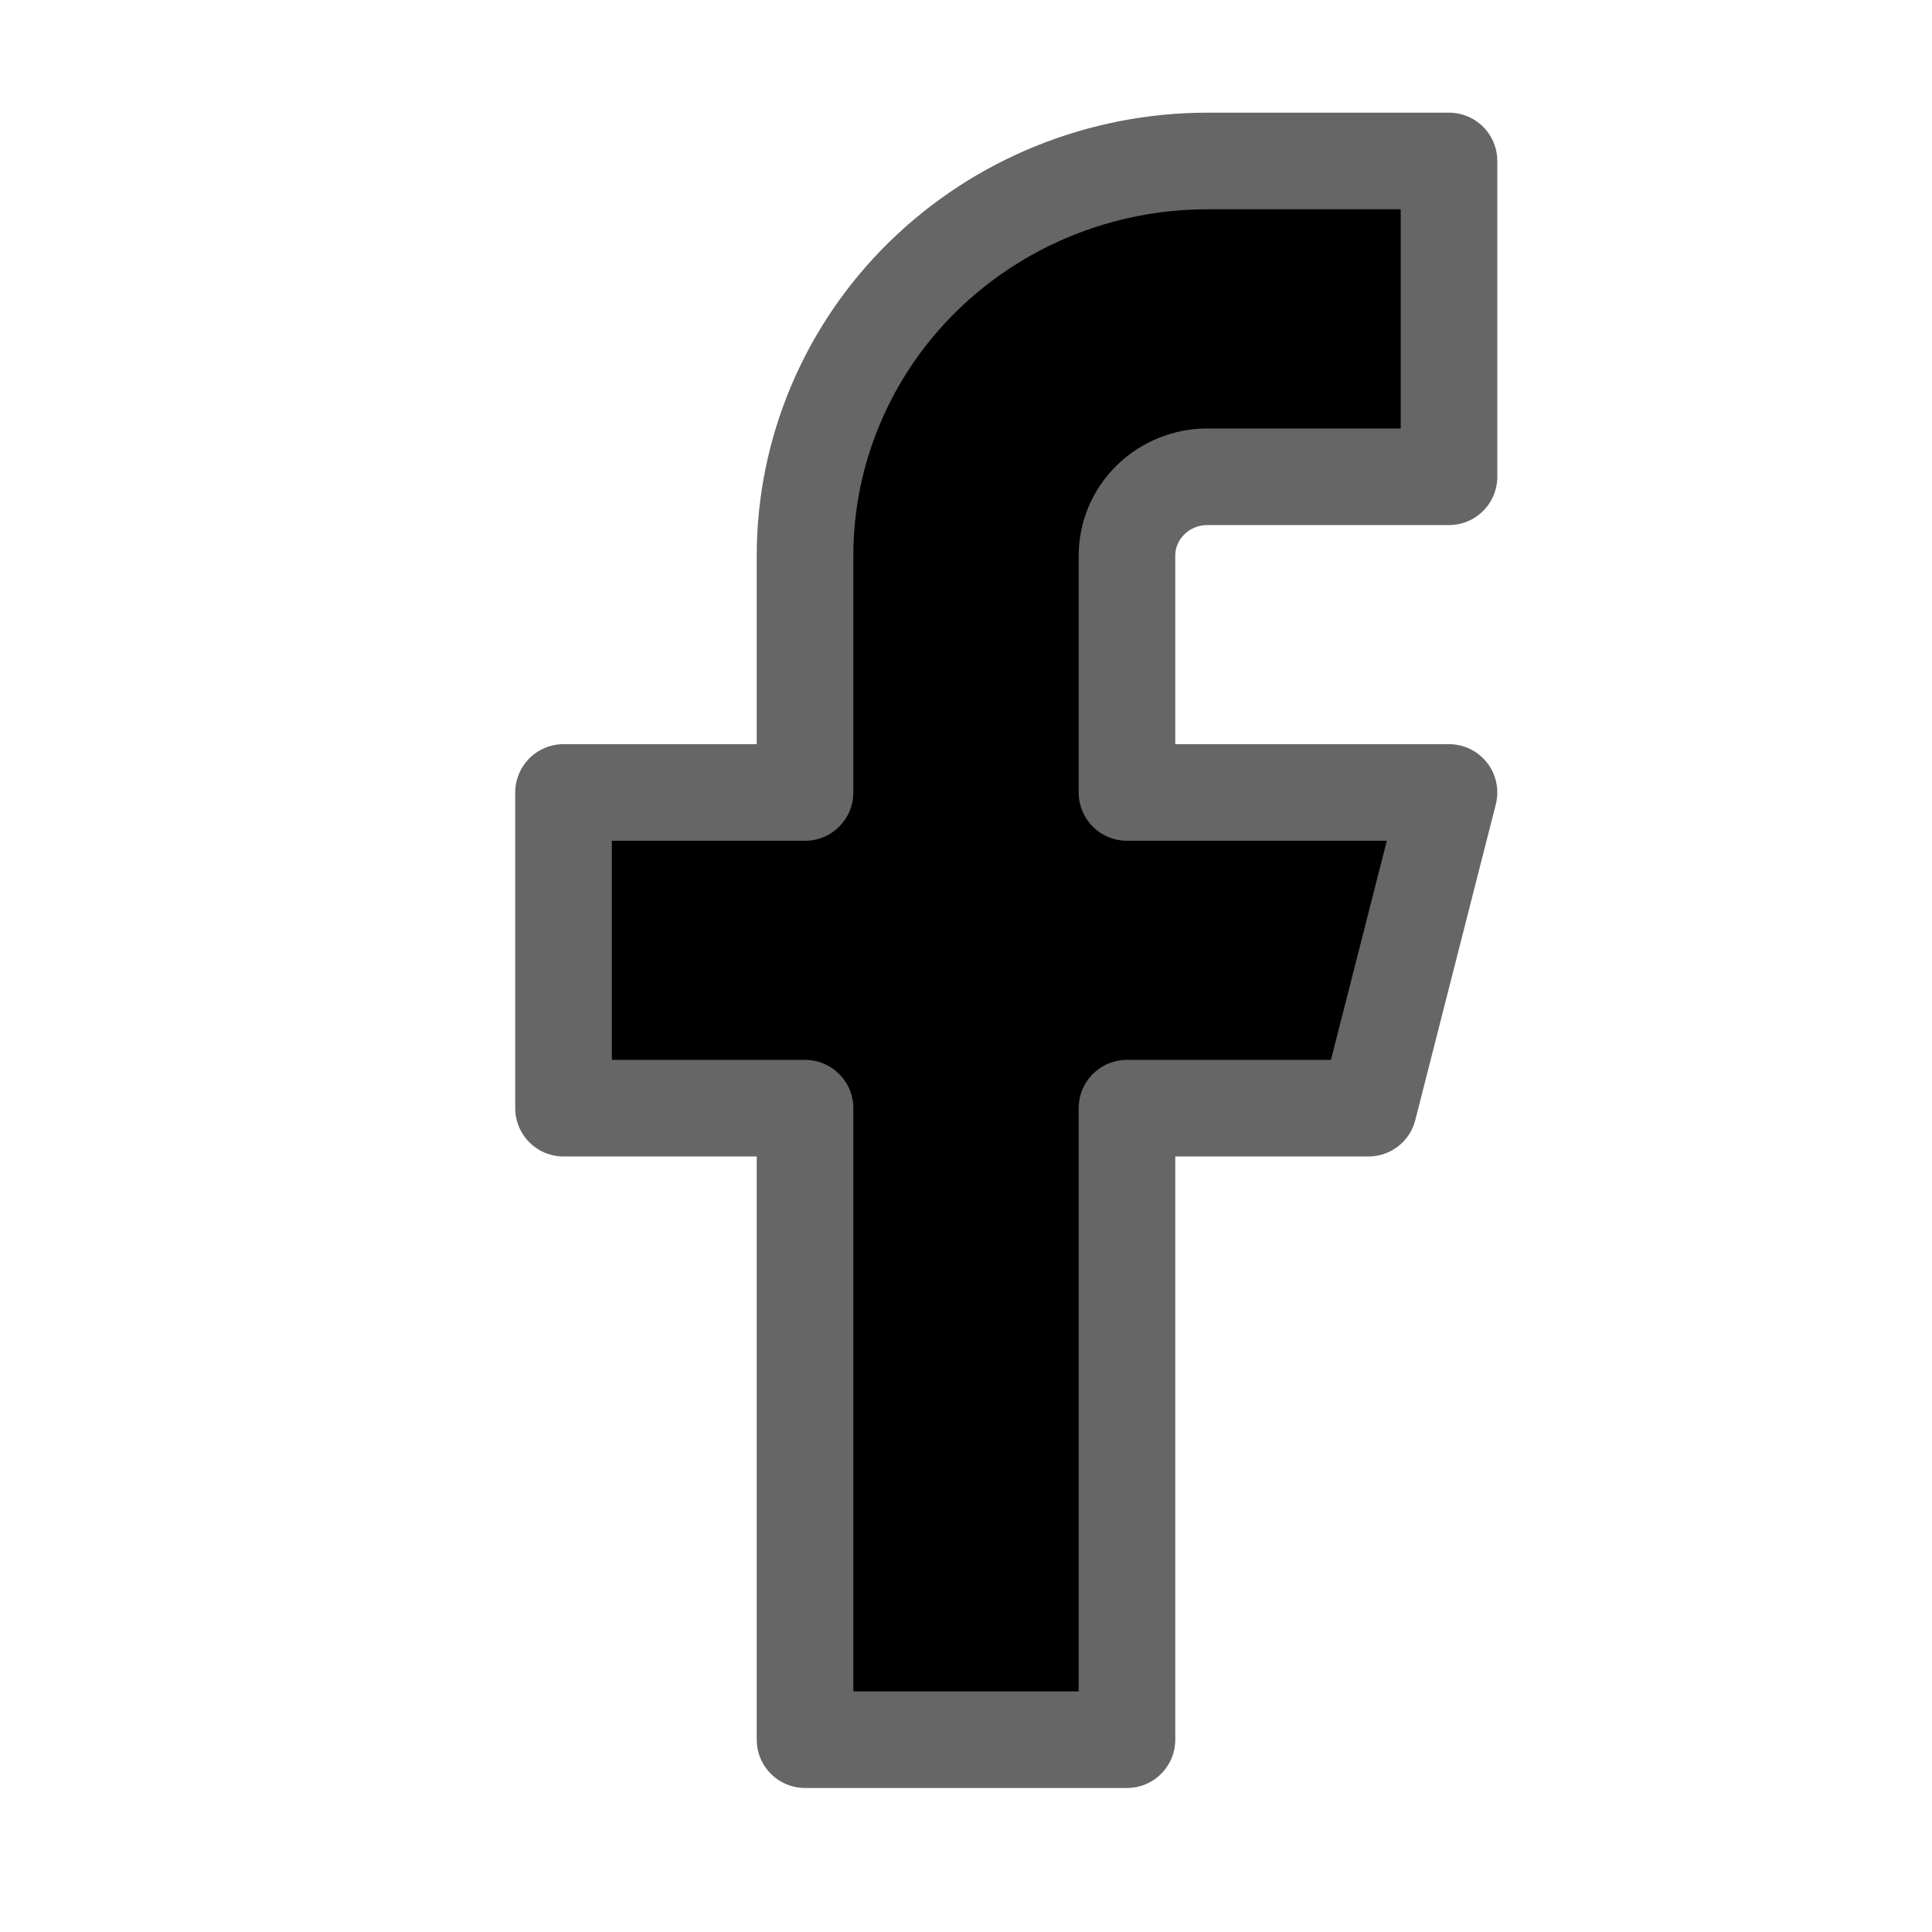
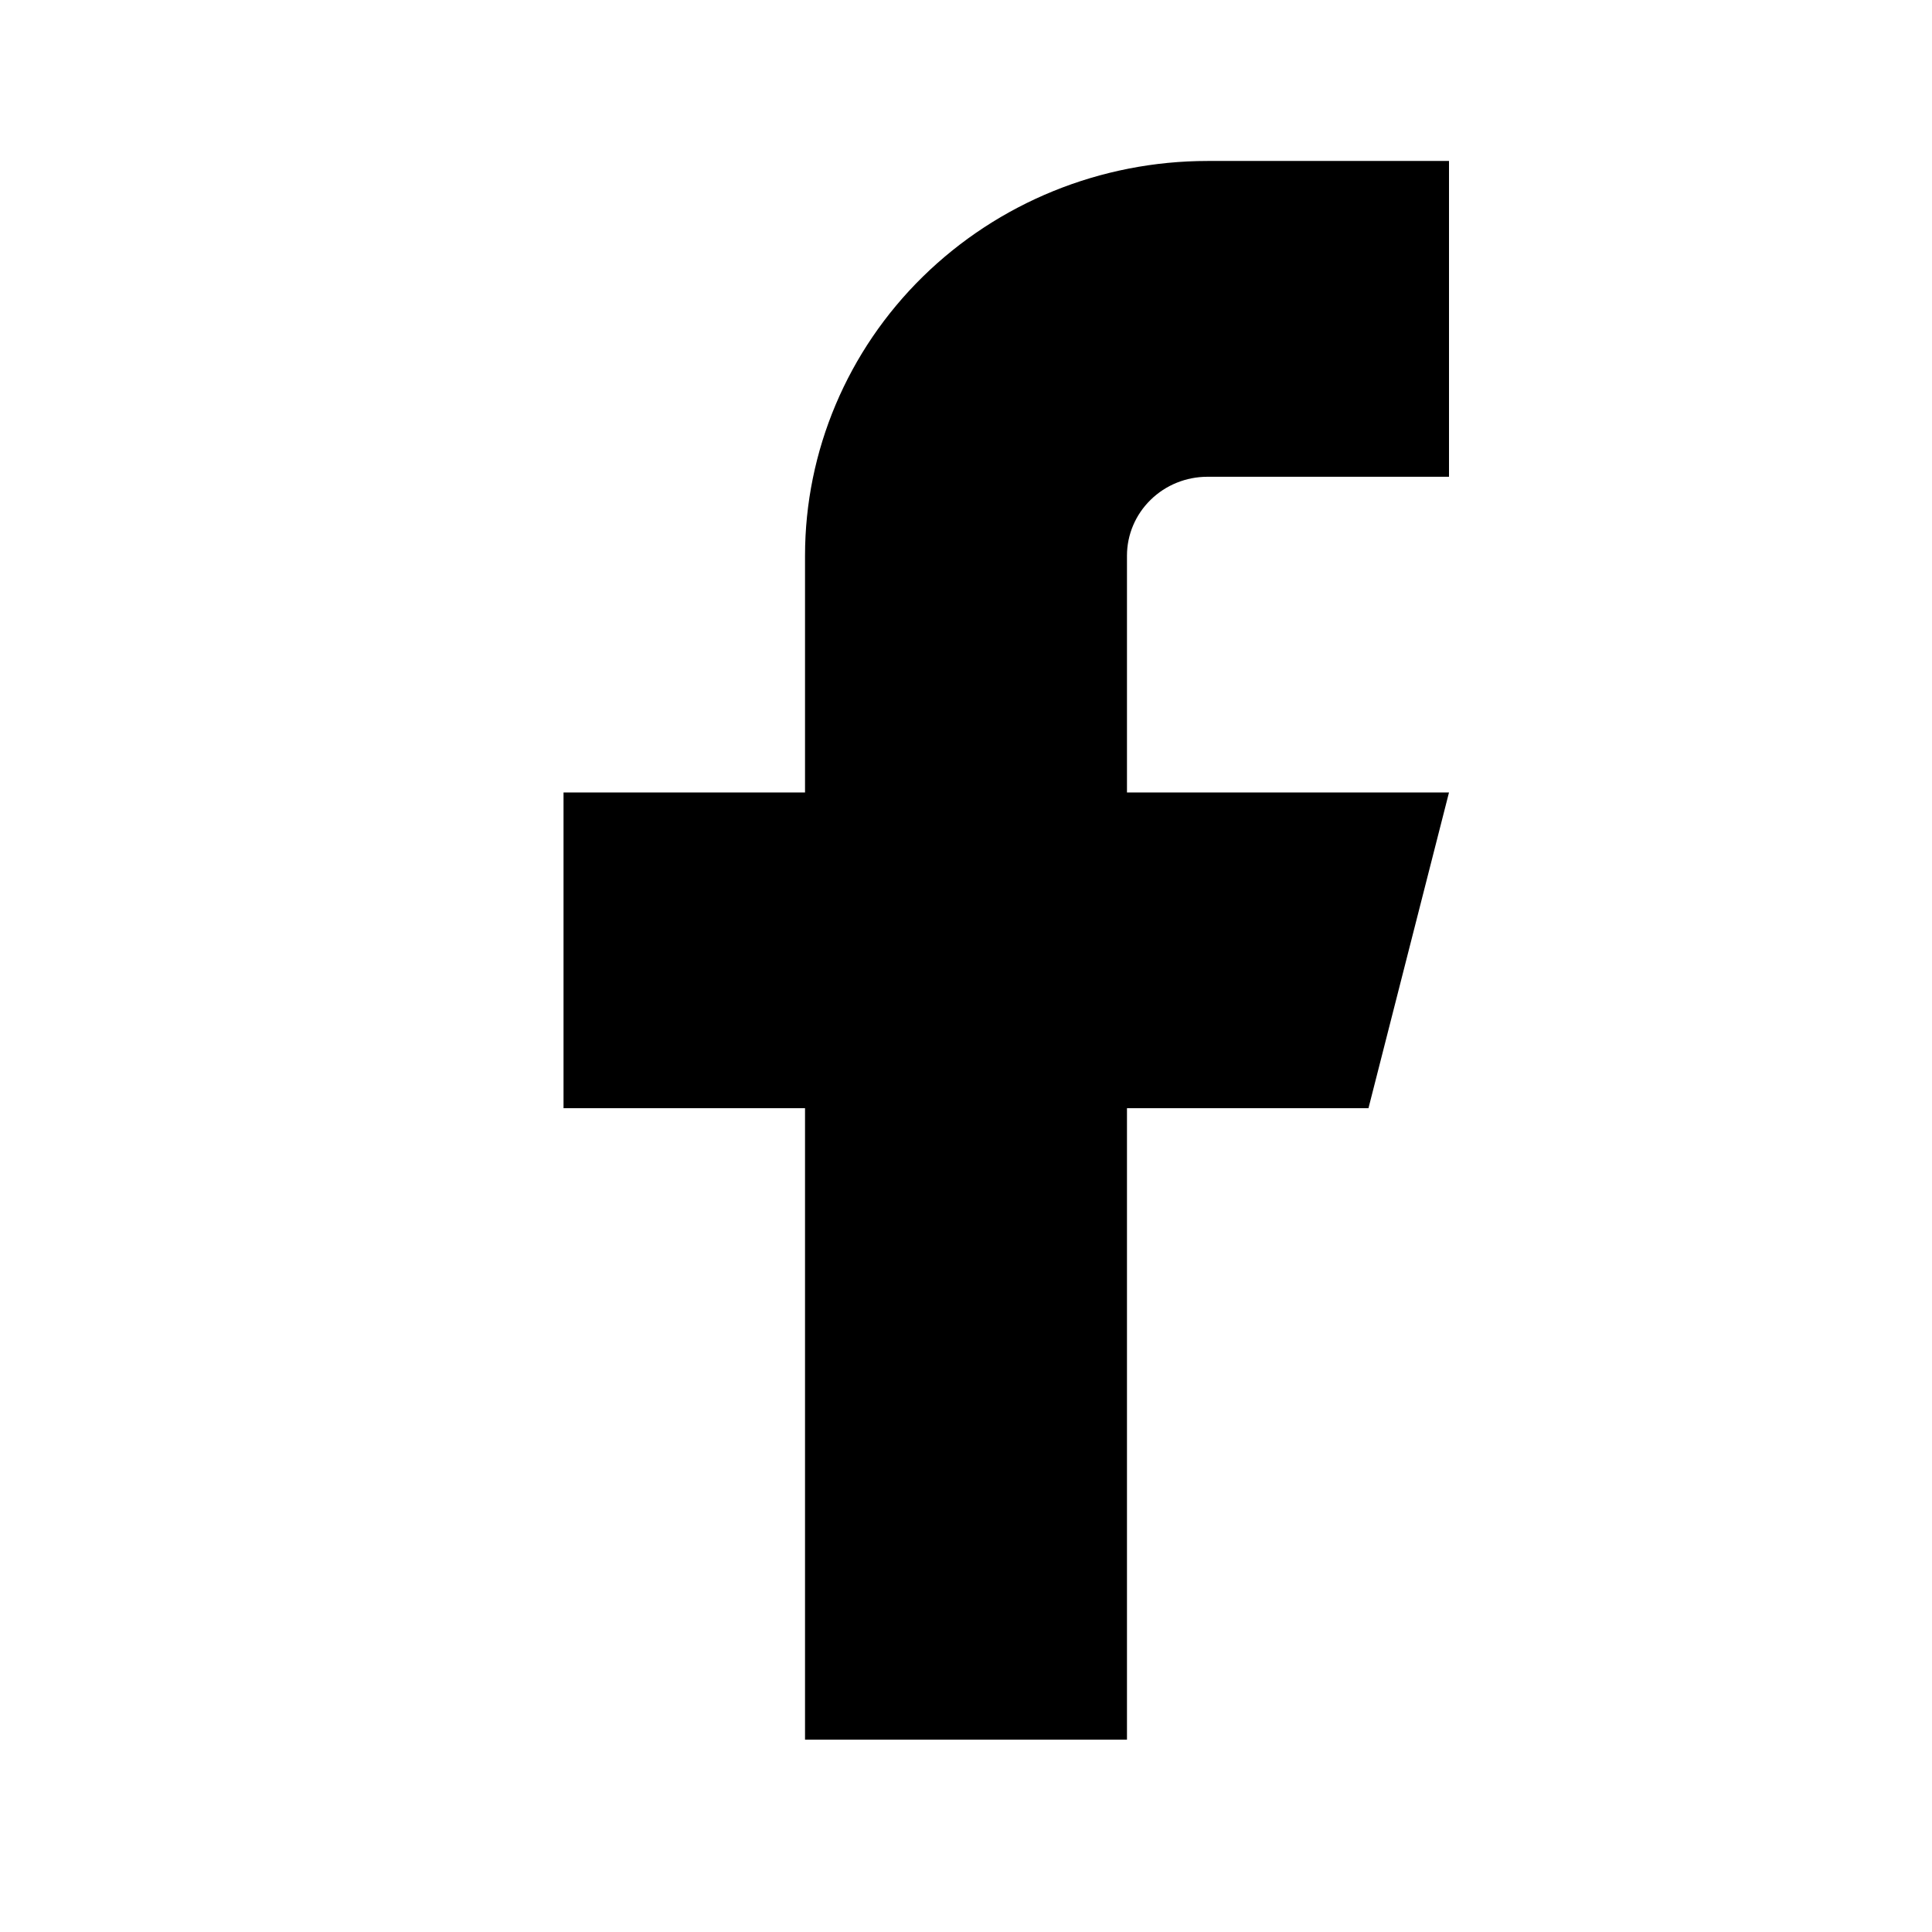
- <svg xmlns="http://www.w3.org/2000/svg" width="22" height="22" viewBox="0 0 22 22" fill="#none">
-   <path d="M16.5 1.833H13.75C12.534 1.833 11.369 2.307 10.509 3.15C9.65 3.992 9.167 5.136 9.167 6.327V9.024H6.417V12.619H9.167V19.81H12.833V12.619H15.583L16.5 9.024H12.833V6.327C12.833 6.089 12.93 5.86 13.102 5.692C13.274 5.523 13.507 5.429 13.75 5.429H16.5V1.833Z" stroke="#666666" stroke-width="1.1" stroke-linecap="round" stroke-linejoin="round" />
+ <svg xmlns="http://www.w3.org/2000/svg" width="22" height="22" viewBox="0 0 22 22">
+   <path d="M16.5 1.833H13.75C12.534 1.833 11.369 2.307 10.509 3.15C9.65 3.992 9.167 5.136 9.167 6.327V9.024H6.417V12.619H9.167V19.81H12.833V12.619H15.583L16.5 9.024H12.833V6.327C12.833 6.089 12.93 5.86 13.102 5.692C13.274 5.523 13.507 5.429 13.75 5.429H16.5V1.833Z" stroke-width="1.1" stroke-linecap="round" stroke-linejoin="round" />
</svg>
